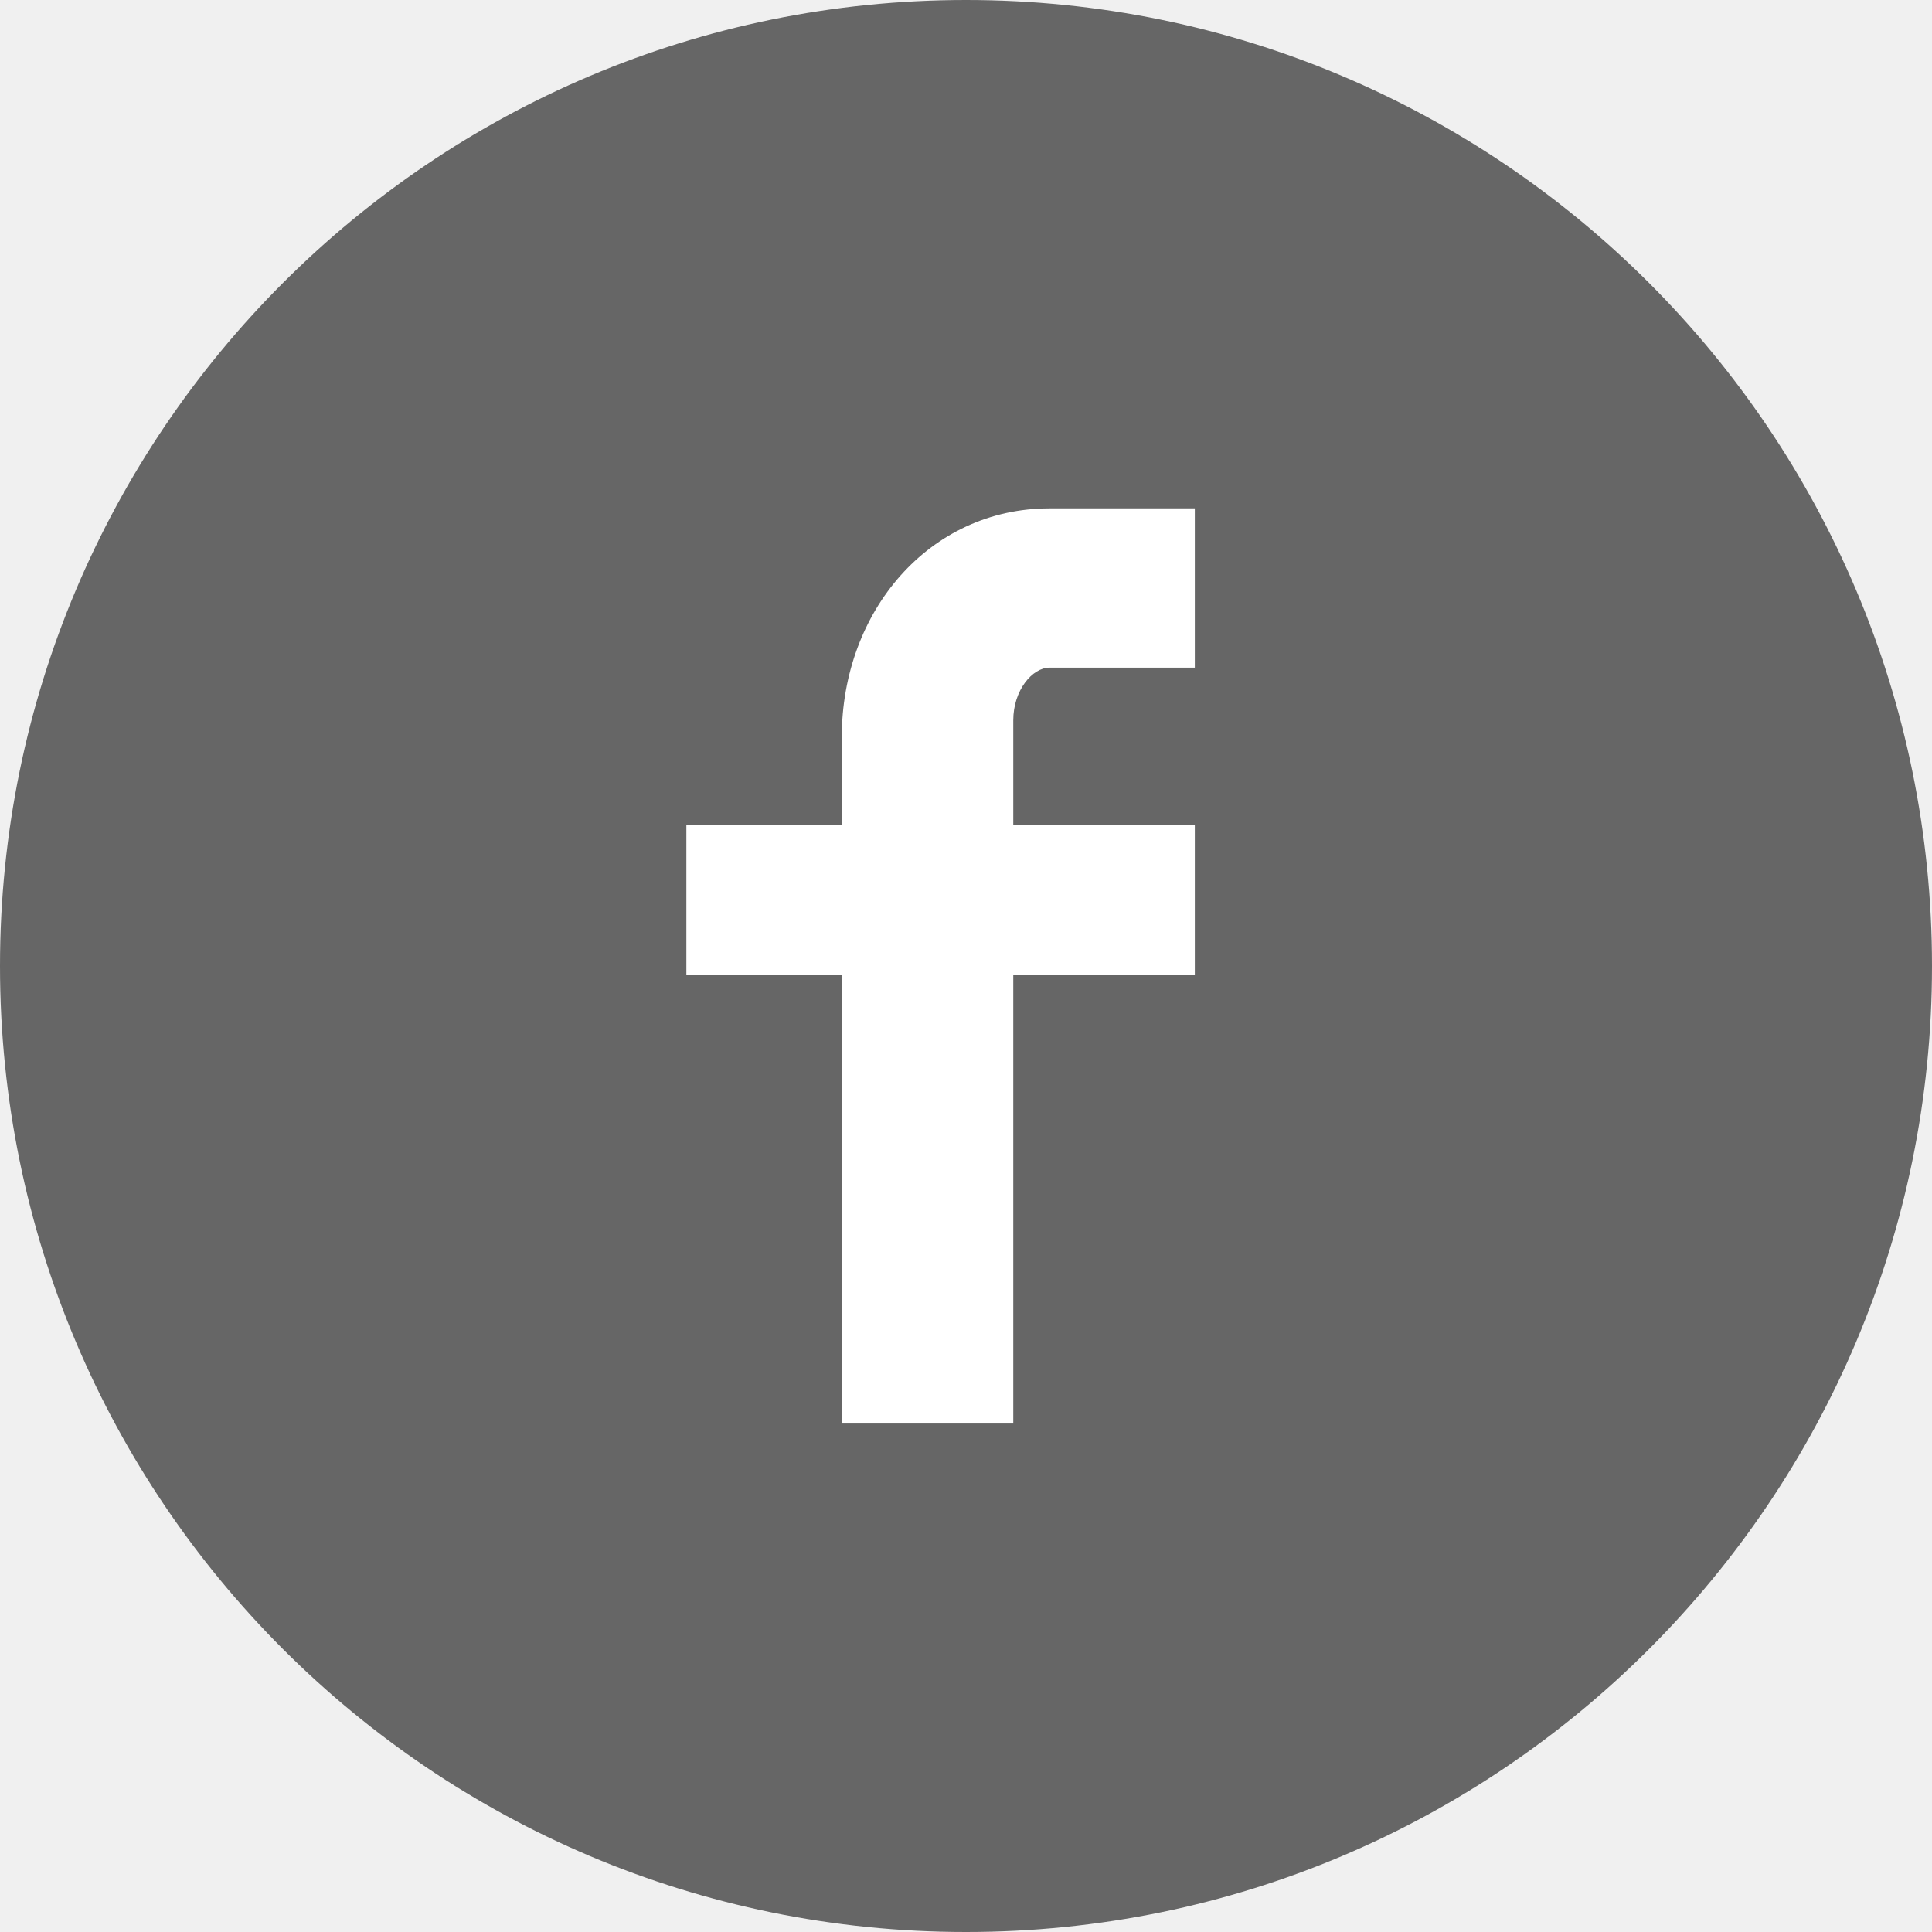
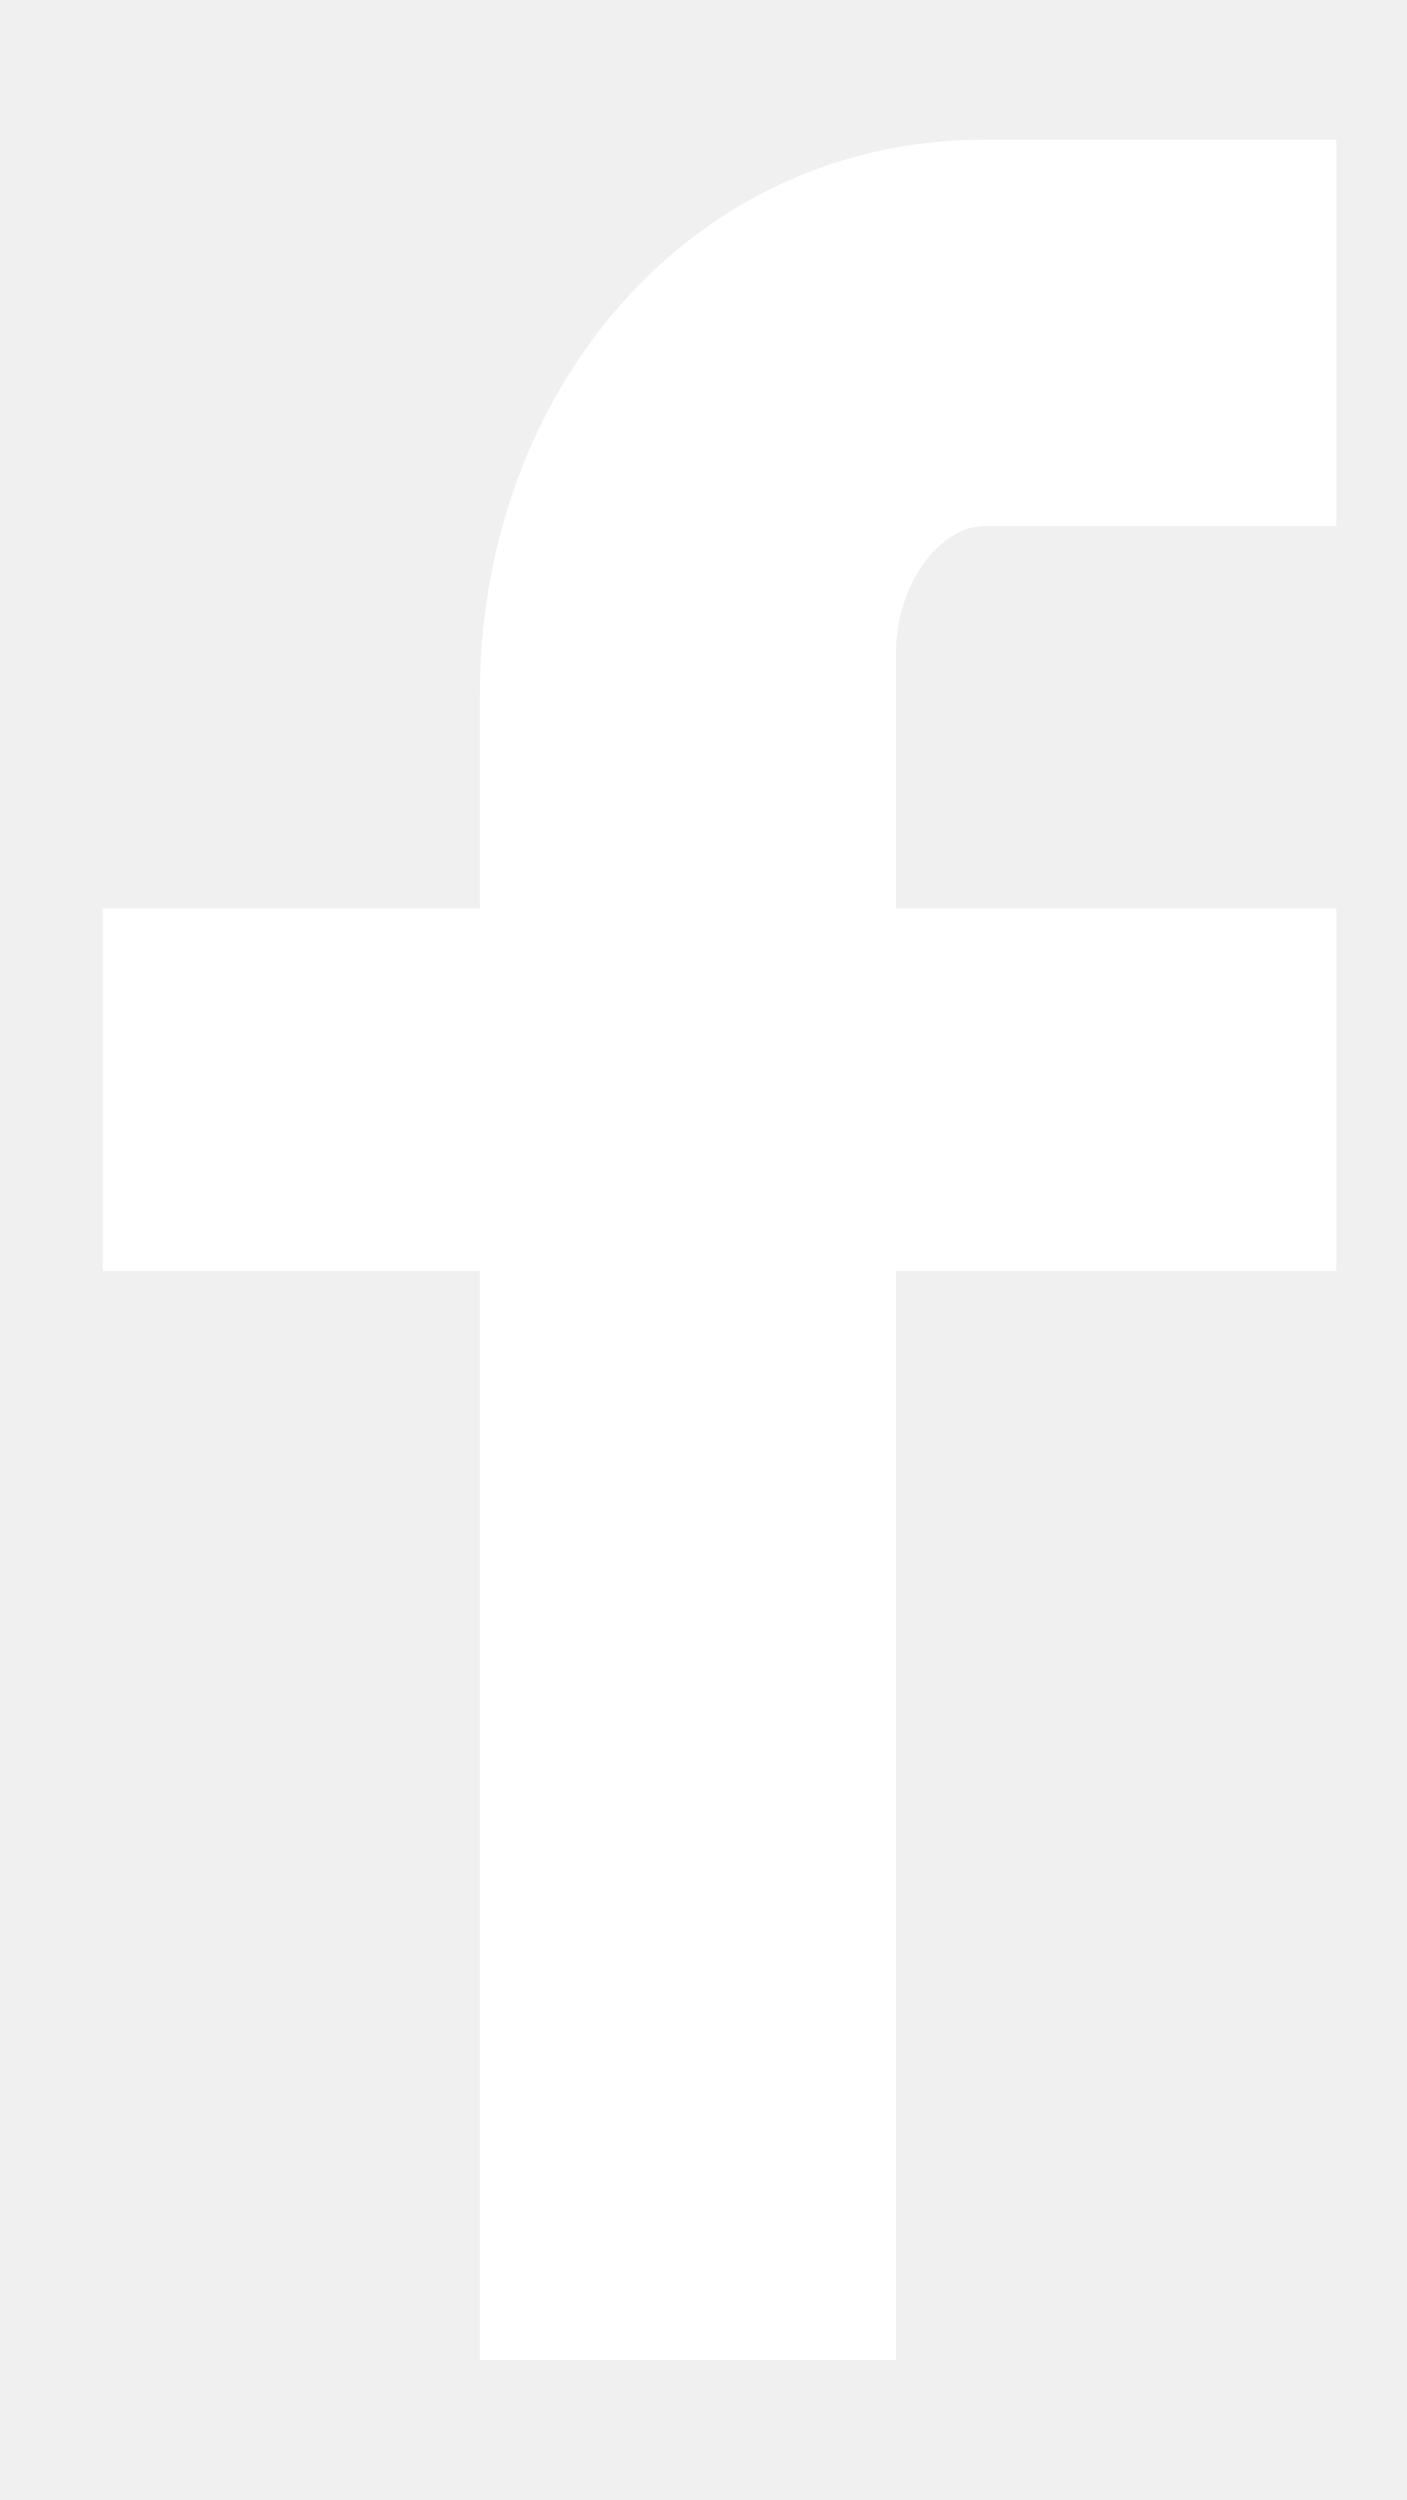
- <svg xmlns="http://www.w3.org/2000/svg" width="30" height="30" viewBox="0 0 30 30" fill="none">
-   <path fill-rule="evenodd" clip-rule="evenodd" d="M0 15C0 6.716 6.716 0 15 0C23.284 0 30 6.716 30 15C30 23.284 23.284 30 15 30C6.716 30 0 23.284 0 15Z" fill="#666666" />
-   <path fill-rule="evenodd" clip-rule="evenodd" d="M18.553 10.367H16.297C16.031 10.367 15.734 10.717 15.734 11.185V12.814H18.553V15.135H15.734V22.105H13.071V15.135H10.658V12.814H13.071V11.447C13.071 9.488 14.432 7.894 16.297 7.894H18.553V10.367Z" fill="white" />
+ <svg xmlns="http://www.w3.org/2000/svg" width="9" height="16" viewBox="0 0 9 16" fill="none">
+   <path fill-rule="evenodd" clip-rule="evenodd" d="M8.553 3.367H6.297C6.031 3.367 5.734 3.717 5.734 4.185V5.814H8.553V8.135H5.734V15.105H3.071V8.135H0.658V5.814H3.071V4.447C3.071 2.488 4.432 0.894 6.297 0.894H8.553V3.367Z" fill="white" />
</svg>
